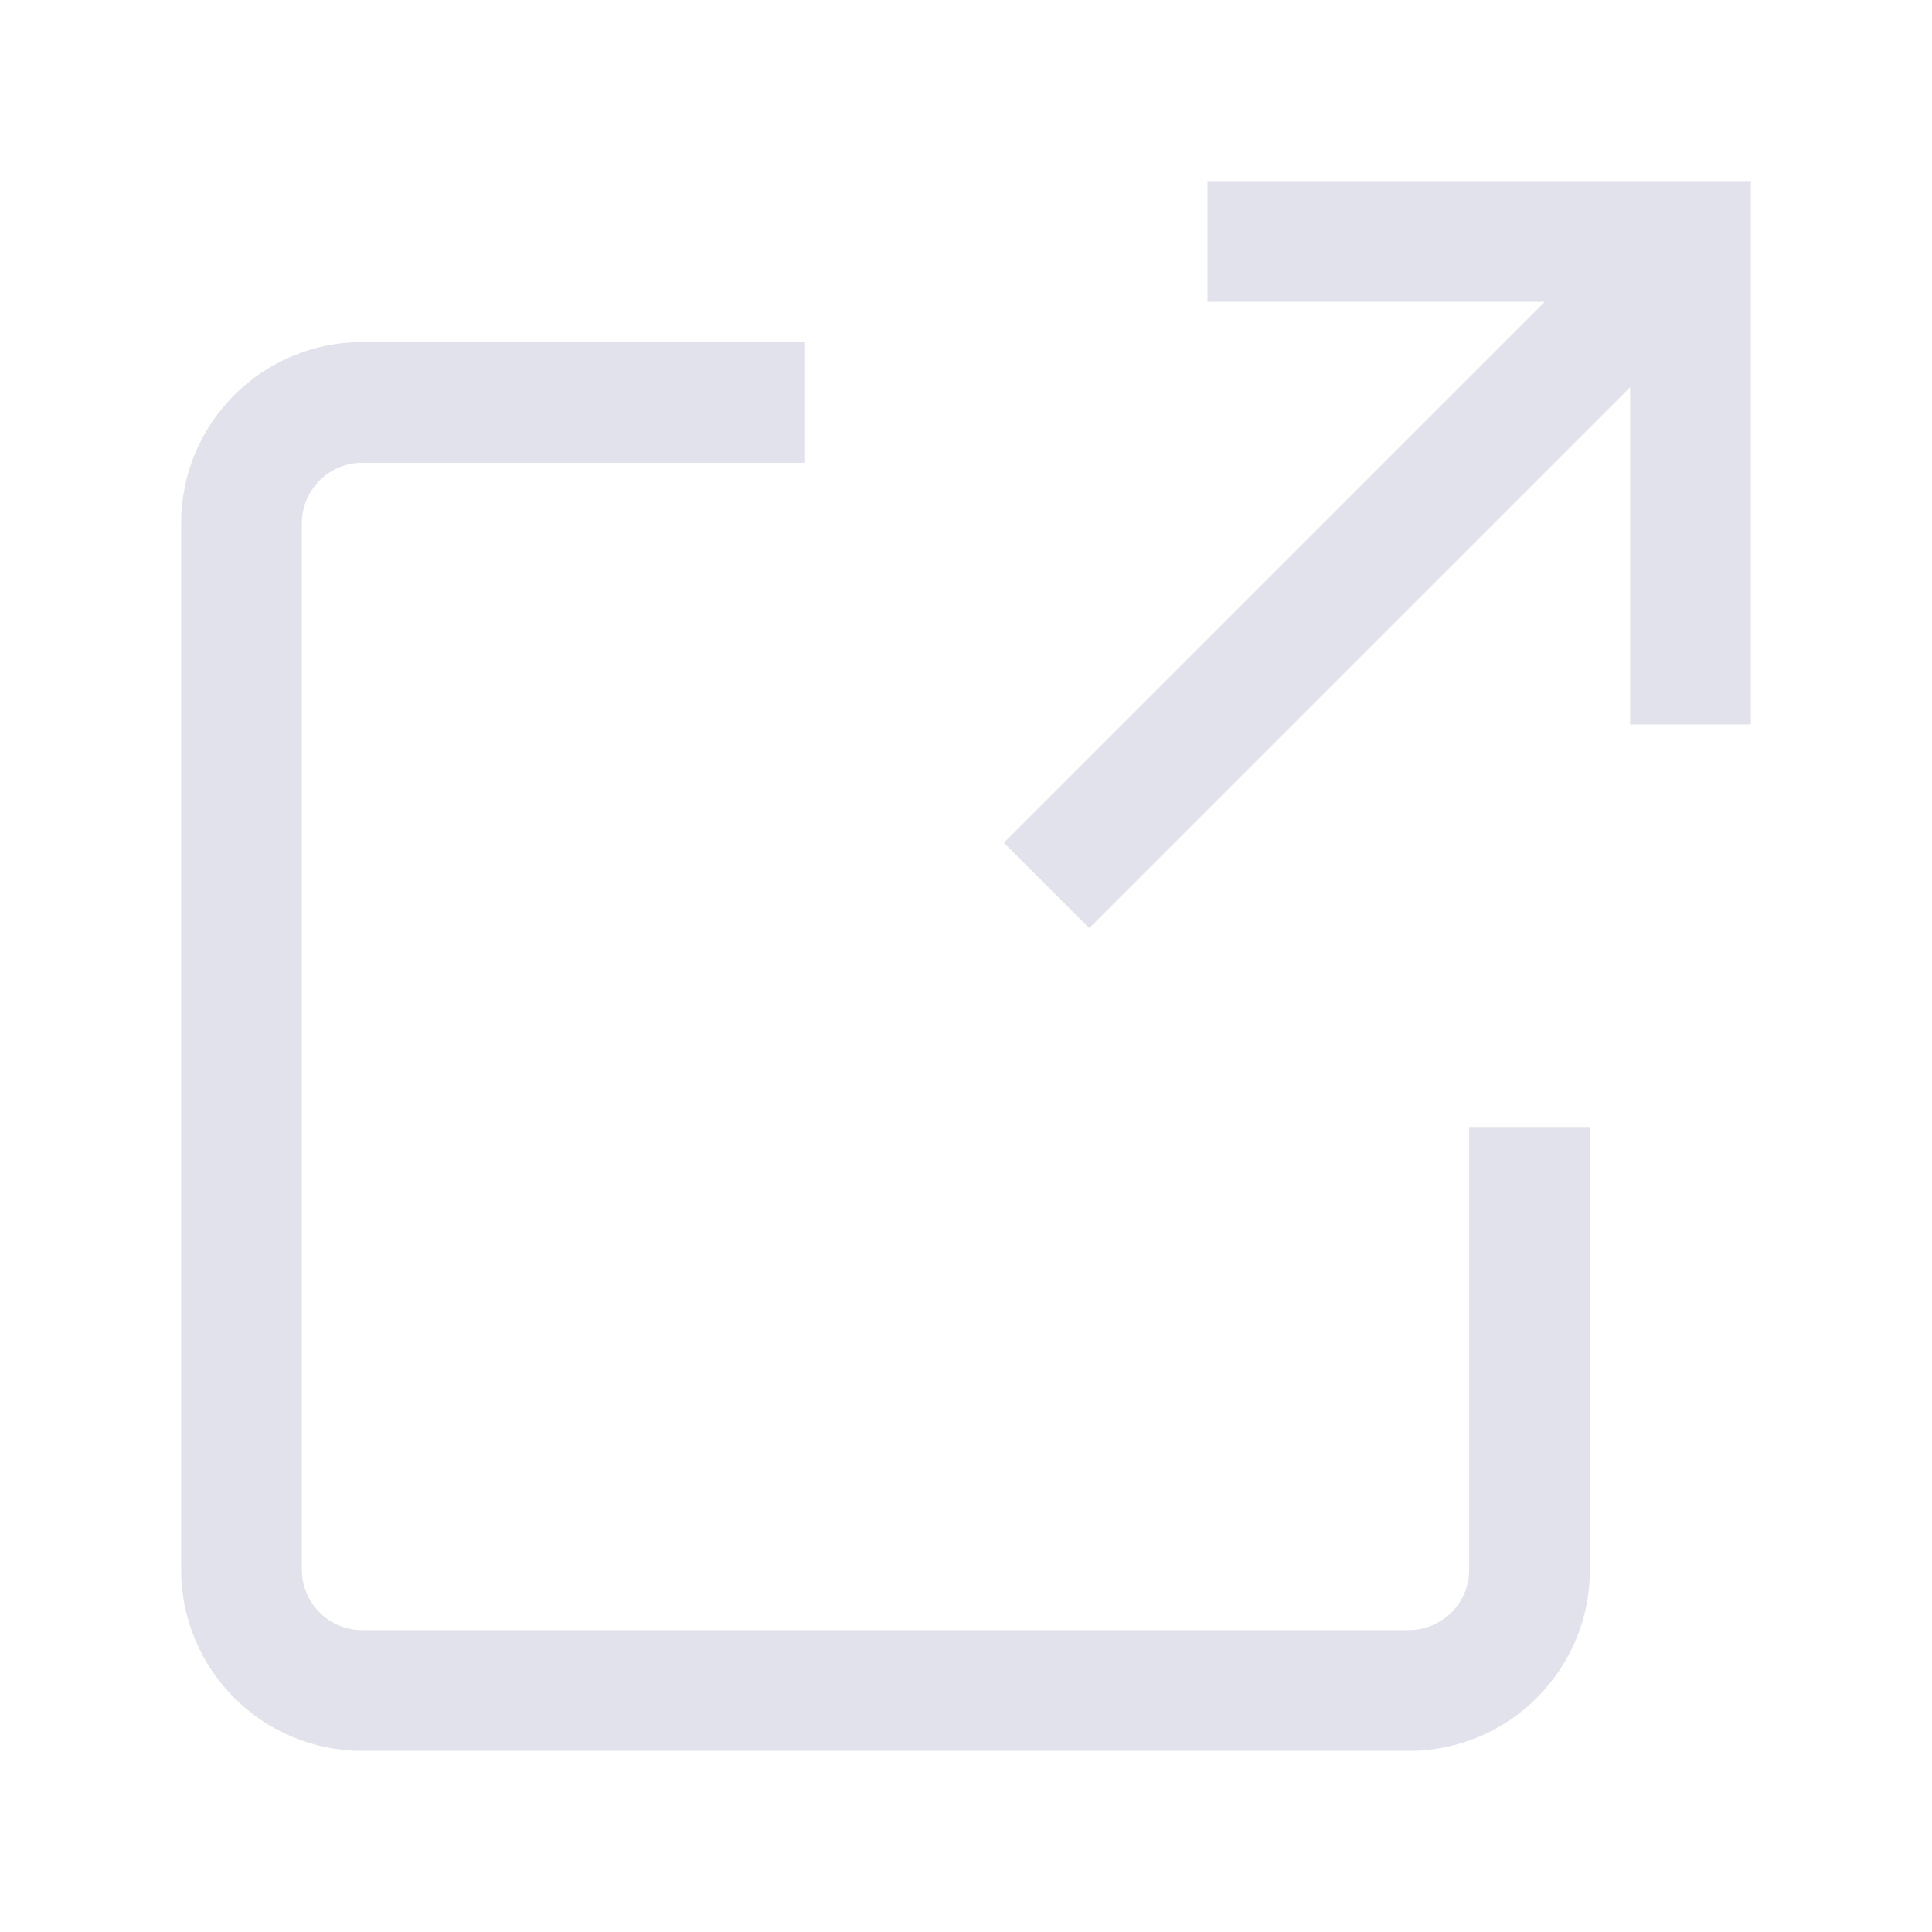
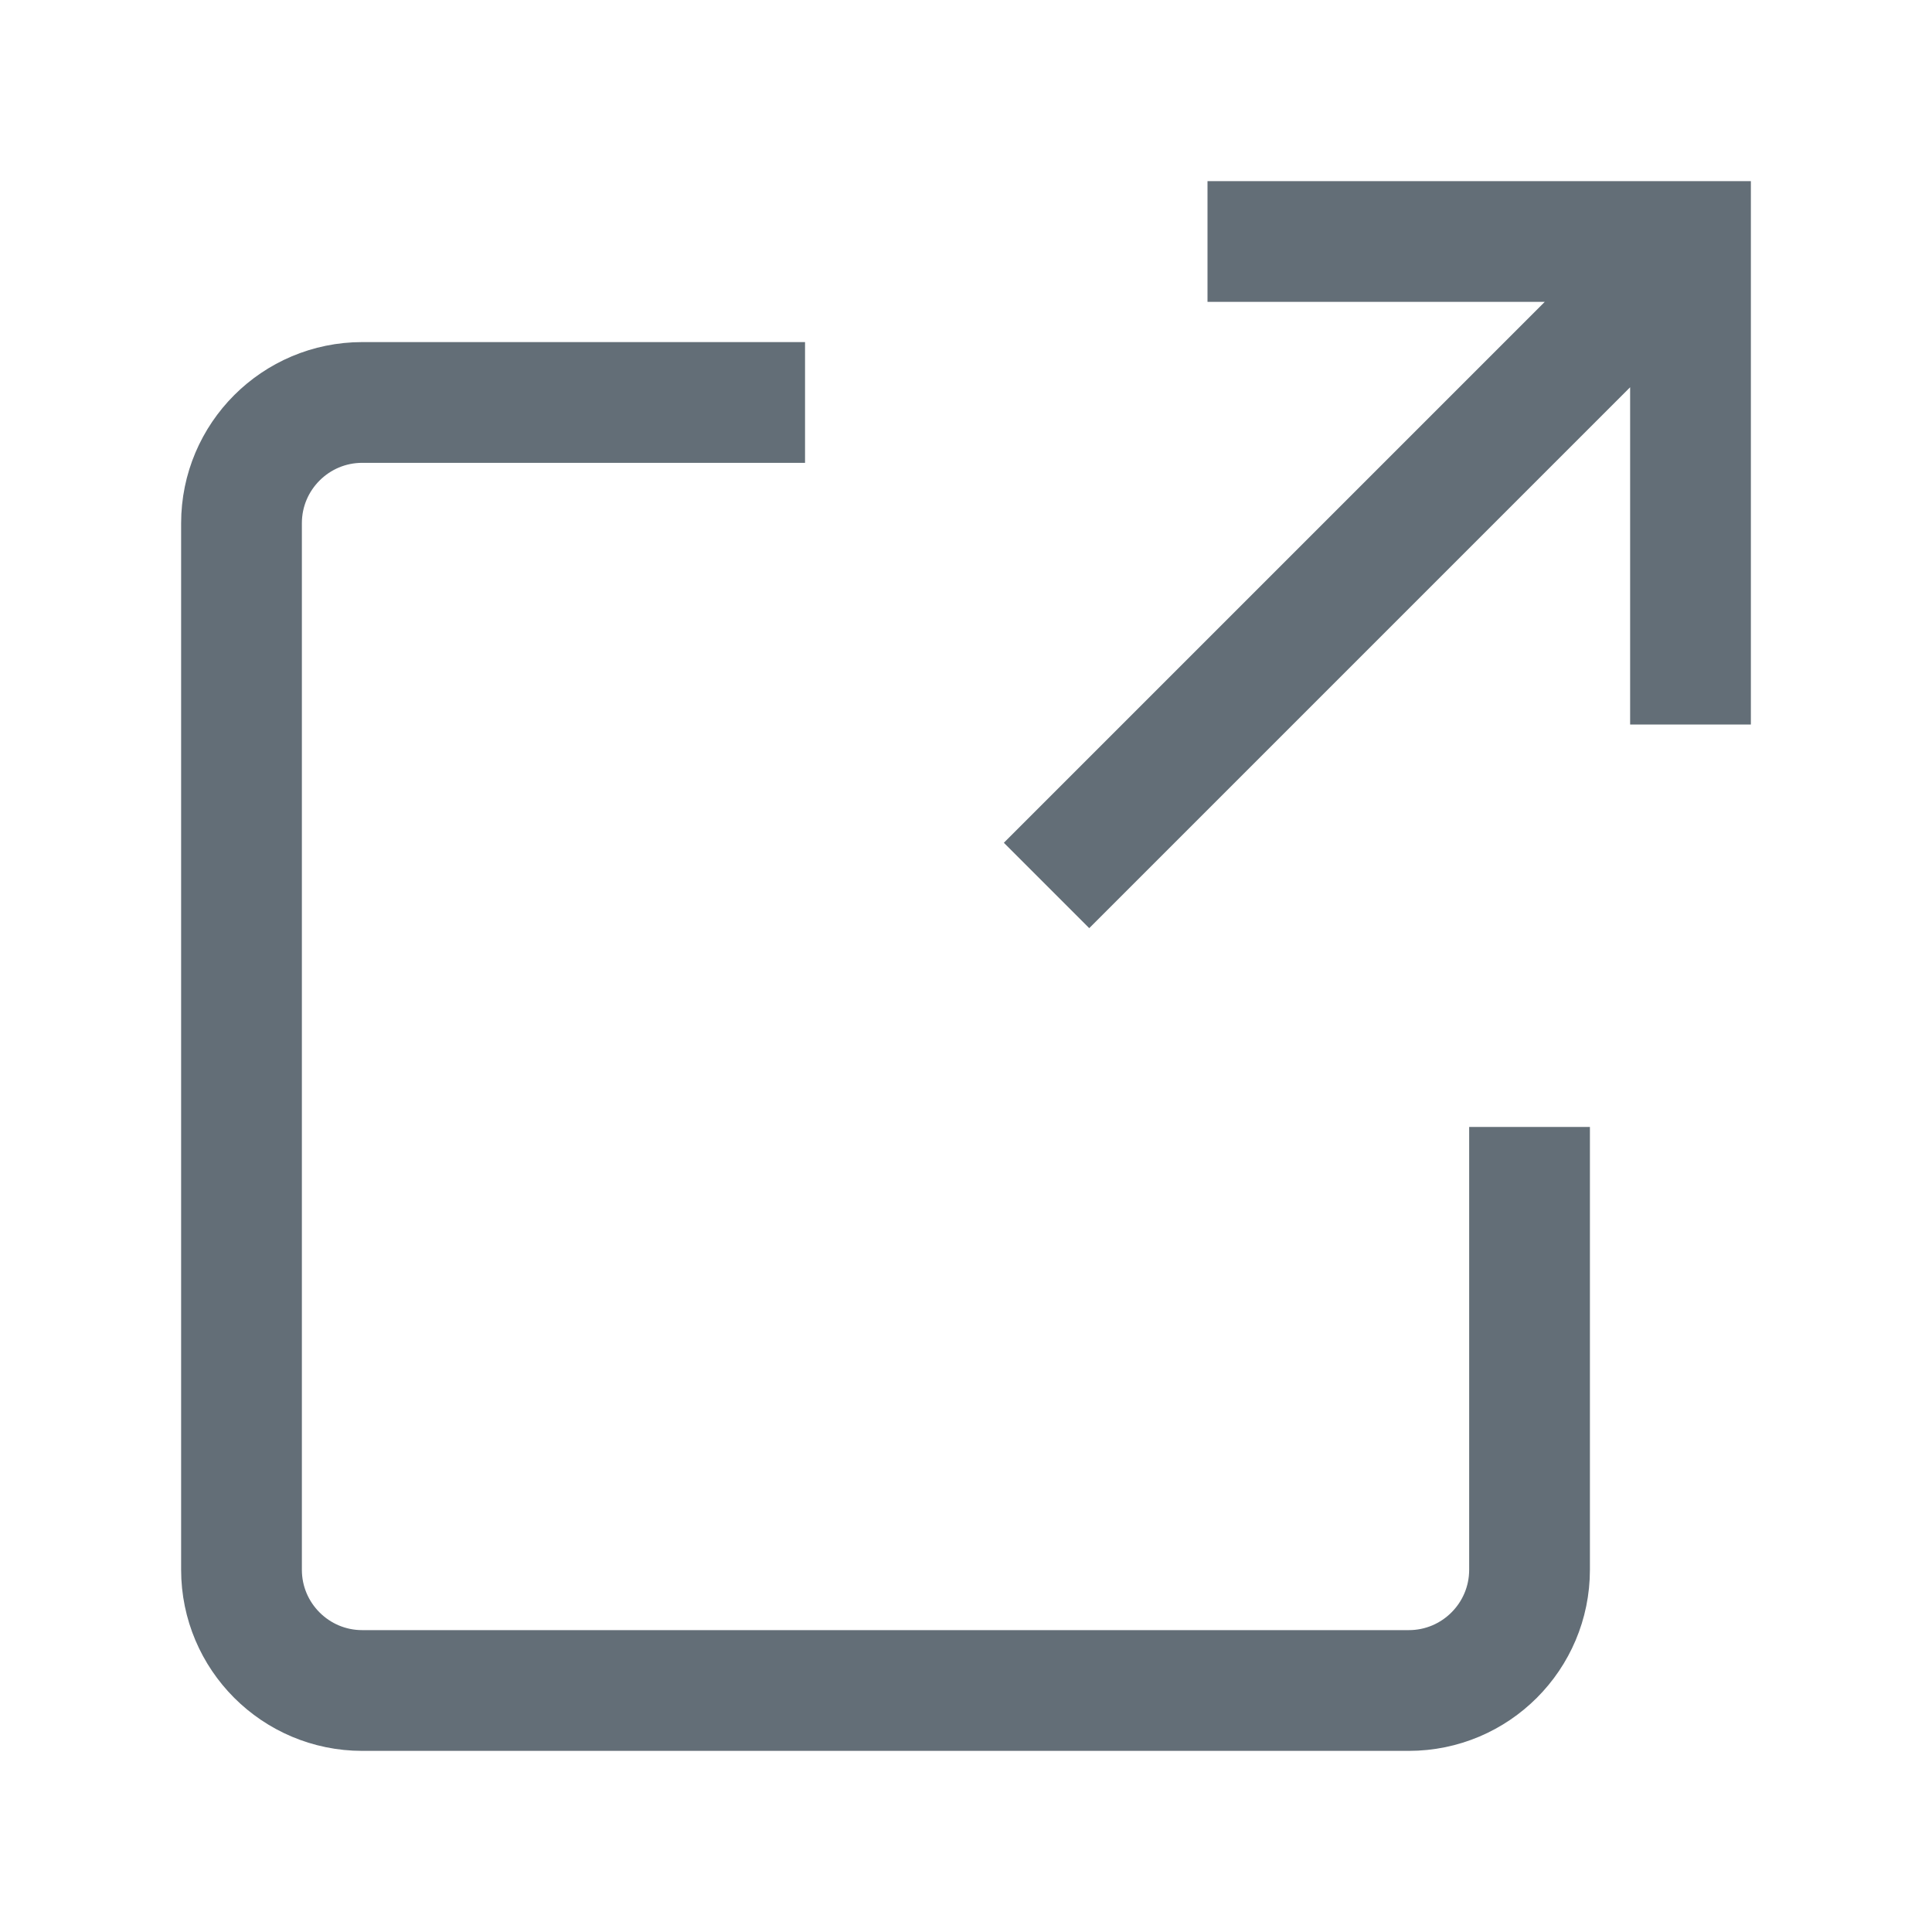
<svg xmlns="http://www.w3.org/2000/svg" preserveAspectRatio="none" overflow="visible" style="display: block;" width="16" height="16" viewBox="0 0 16 16" fill="none">
  <g id="Mask">
    <g id="Light / Arrows / Share">
-       <path id="Icon" d="M10 2H14L14 6M14 2L8.667 7.333M6.667 3.333H3C2.448 3.333 2 3.781 2 4.333V13C2 13.552 2.448 14 3 14H11.667C12.219 14 12.667 13.552 12.667 13V9.333" stroke="#E2E2EC" />
+       <path id="Icon" d="M10 2H14L14 6M14 2L8.667 7.333M6.667 3.333H3C2.448 3.333 2 3.781 2 4.333V13C2 13.552 2.448 14 3 14H11.667C12.219 14 12.667 13.552 12.667 13V9.333" stroke="#636E77" />
    </g>
  </g>
</svg>
